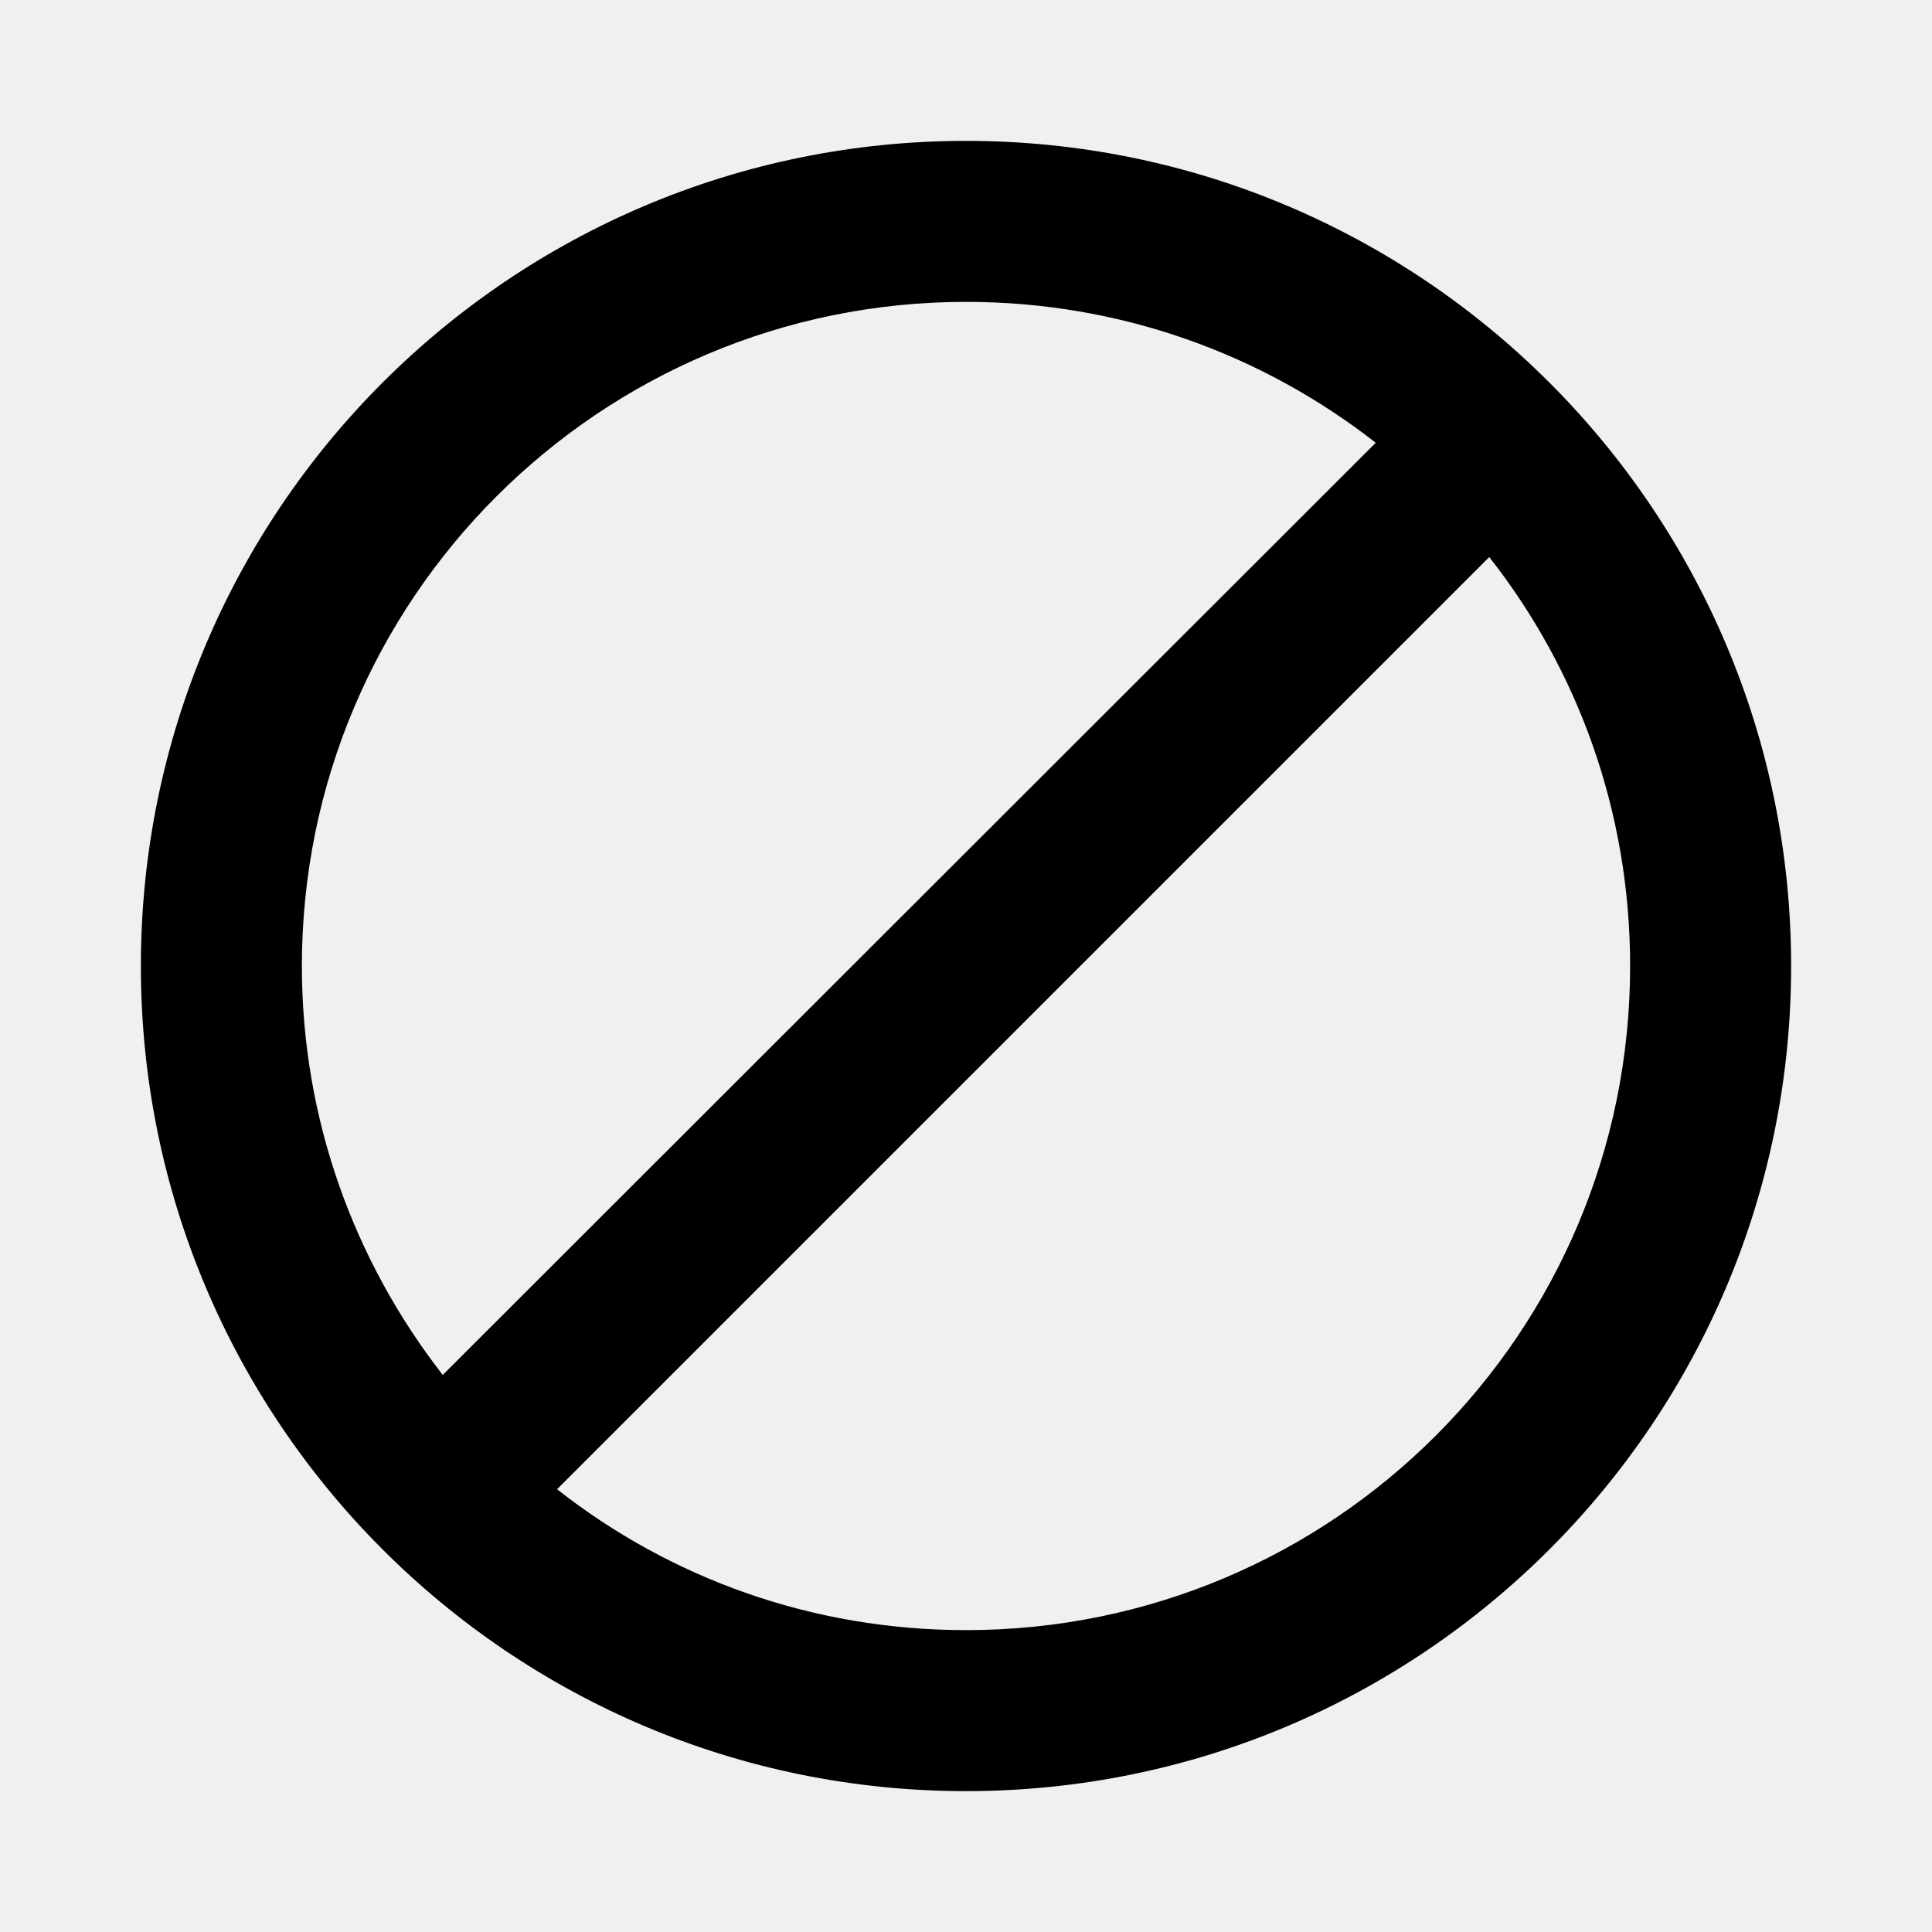
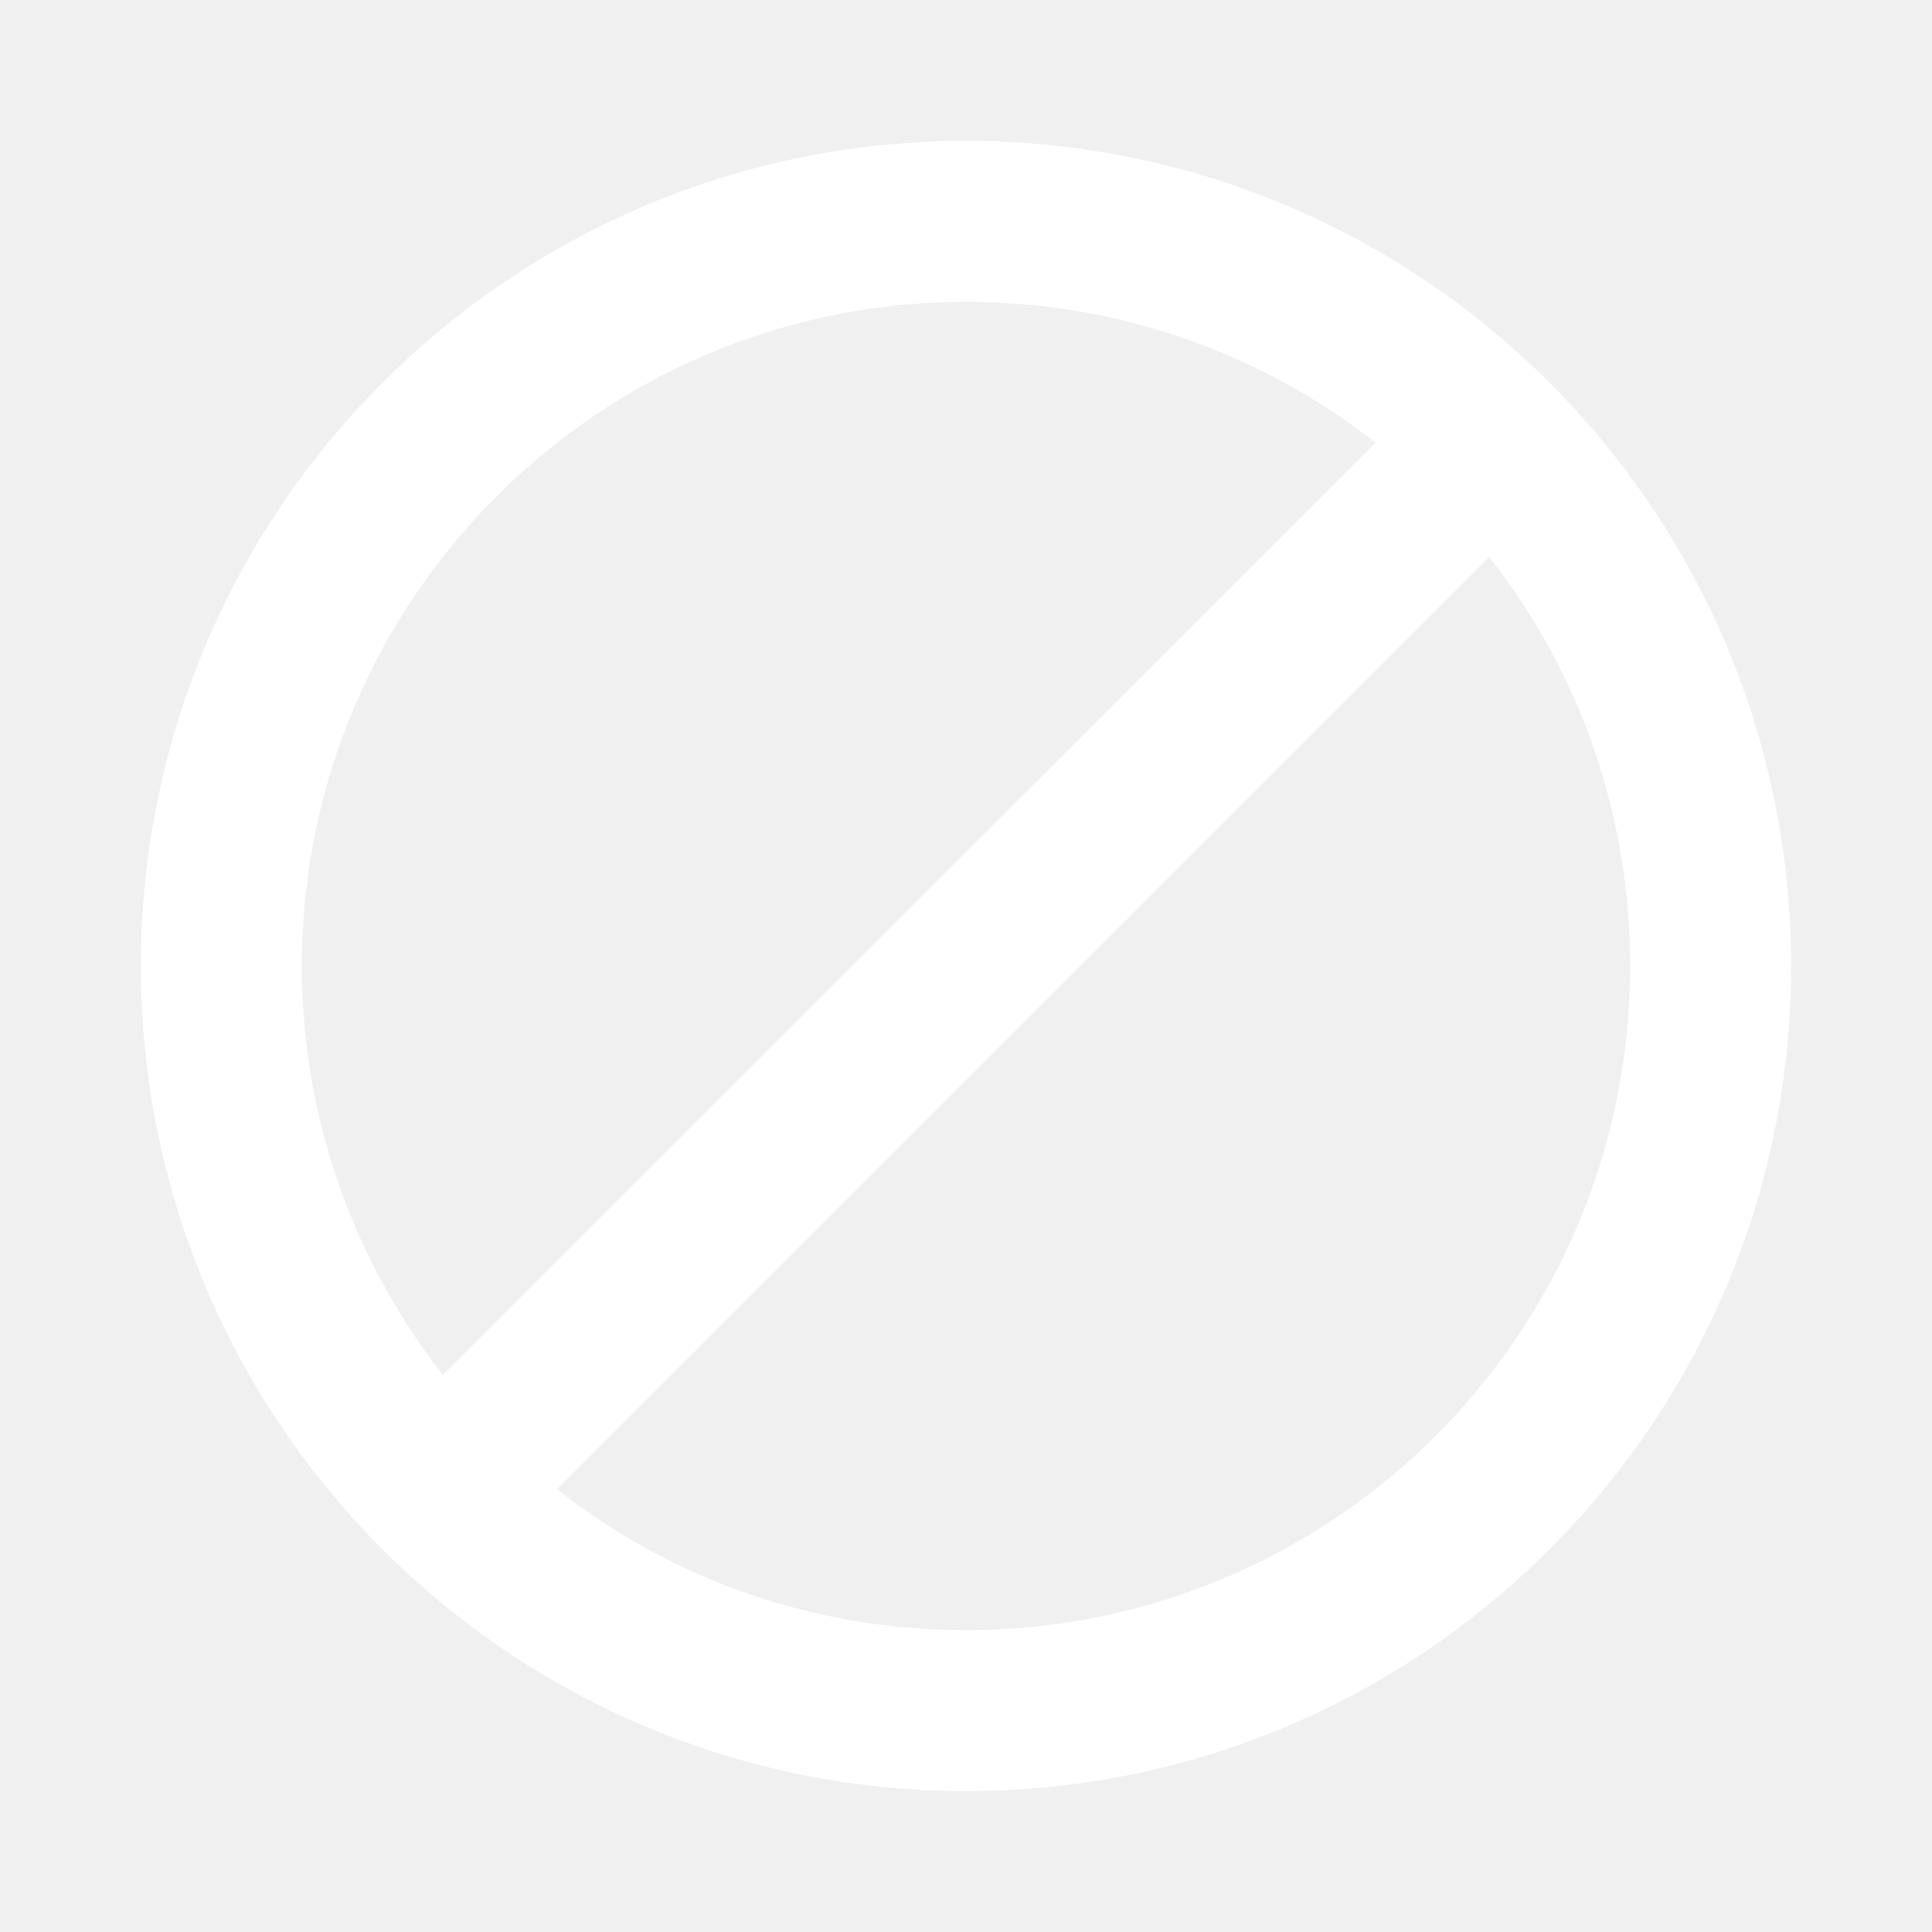
<svg xmlns="http://www.w3.org/2000/svg" width="20" height="20" viewBox="0 0 24 24">
-   <path fill="currentColor" d="M12 3.75c-4.55 0-8.25 3.69-8.25 8.25 0 1.92.66 3.68 1.75 5.08L17.09 5.5C15.68 4.4 13.92 3.75 12 3.75zm6.5 3.17L6.92 18.5c1.4 1.1 3.16 1.75 5.08 1.75 4.56 0 8.25-3.69 8.25-8.25 0-1.92-.65-3.68-1.75-5.08zM1.75 12C1.75 6.34 6.34 1.75 12 1.75S22.25 6.34 22.25 12 17.66 22.25 12 22.25 1.75 17.66 1.75 12z" />
+   <path fill="white" d="M12 3.75c-4.55 0-8.25 3.69-8.25 8.25 0 1.92.66 3.68 1.75 5.08L17.09 5.5C15.68 4.4 13.92 3.75 12 3.75zm6.5 3.17L6.92 18.5c1.4 1.1 3.16 1.75 5.08 1.75 4.56 0 8.25-3.69 8.25-8.25 0-1.92-.65-3.68-1.75-5.08zM1.75 12C1.75 6.34 6.34 1.75 12 1.75S22.25 6.34 22.25 12 17.66 22.25 12 22.25 1.75 17.66 1.75 12z" />
</svg>
